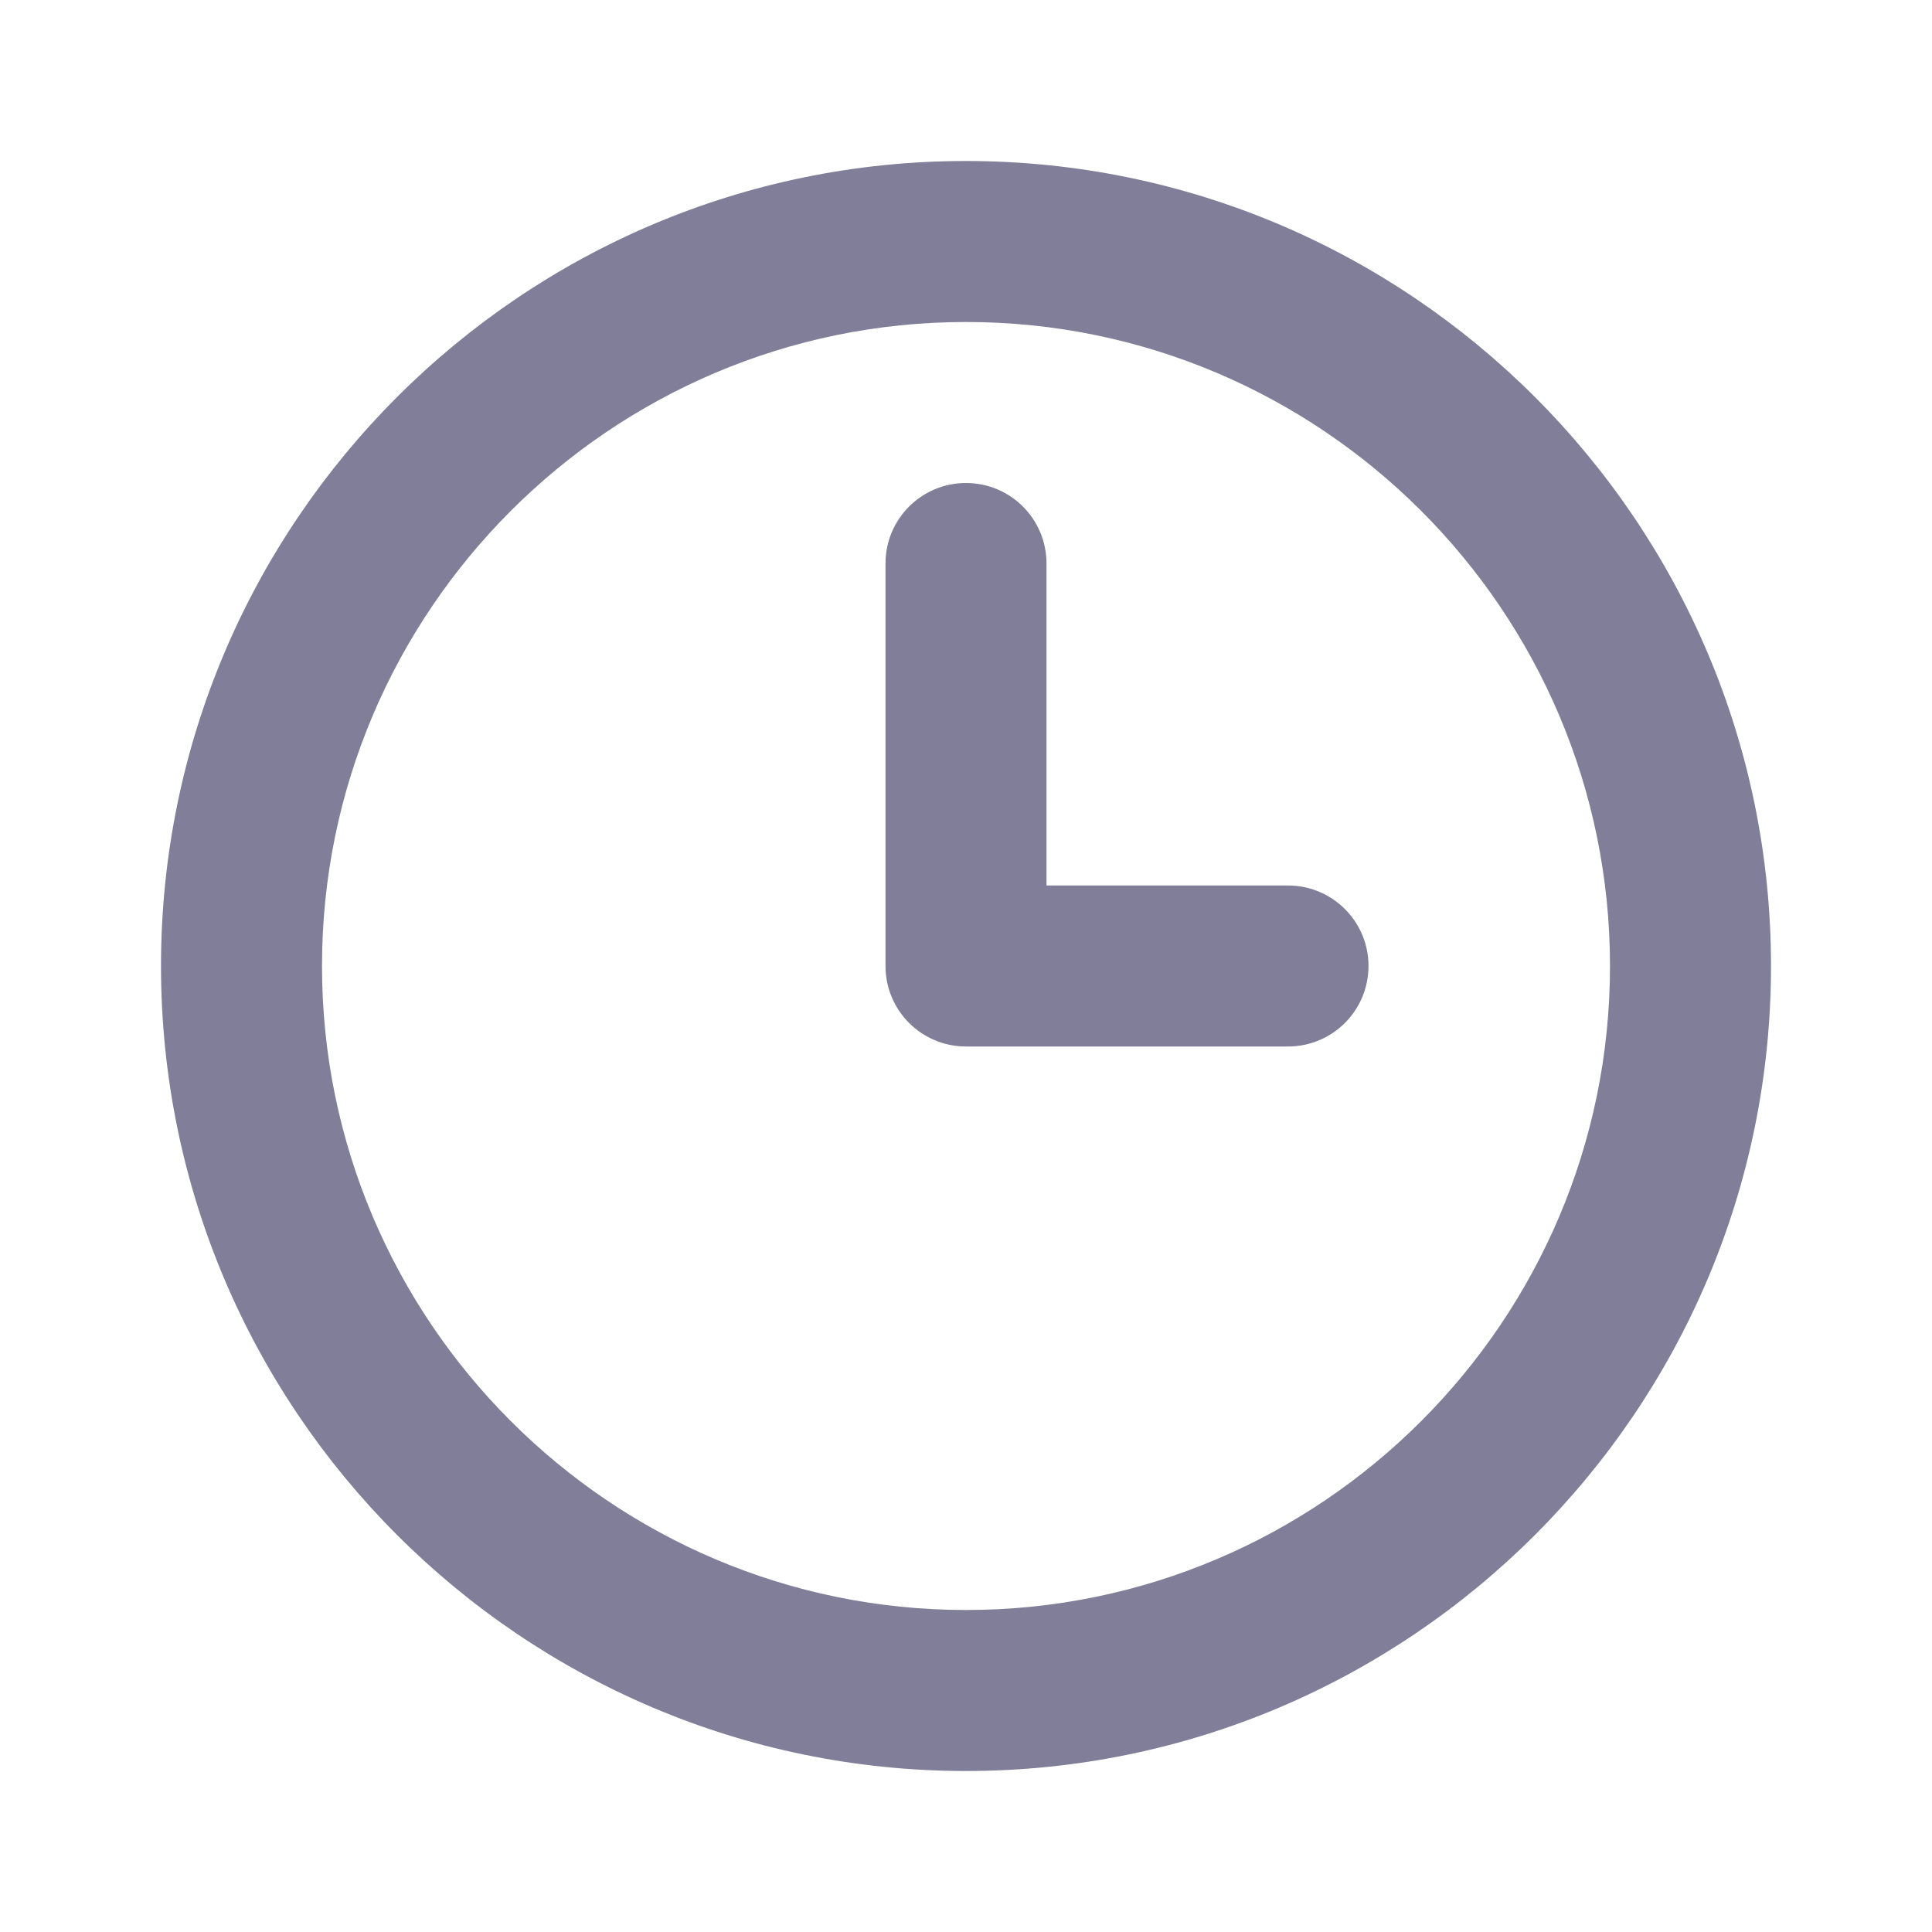
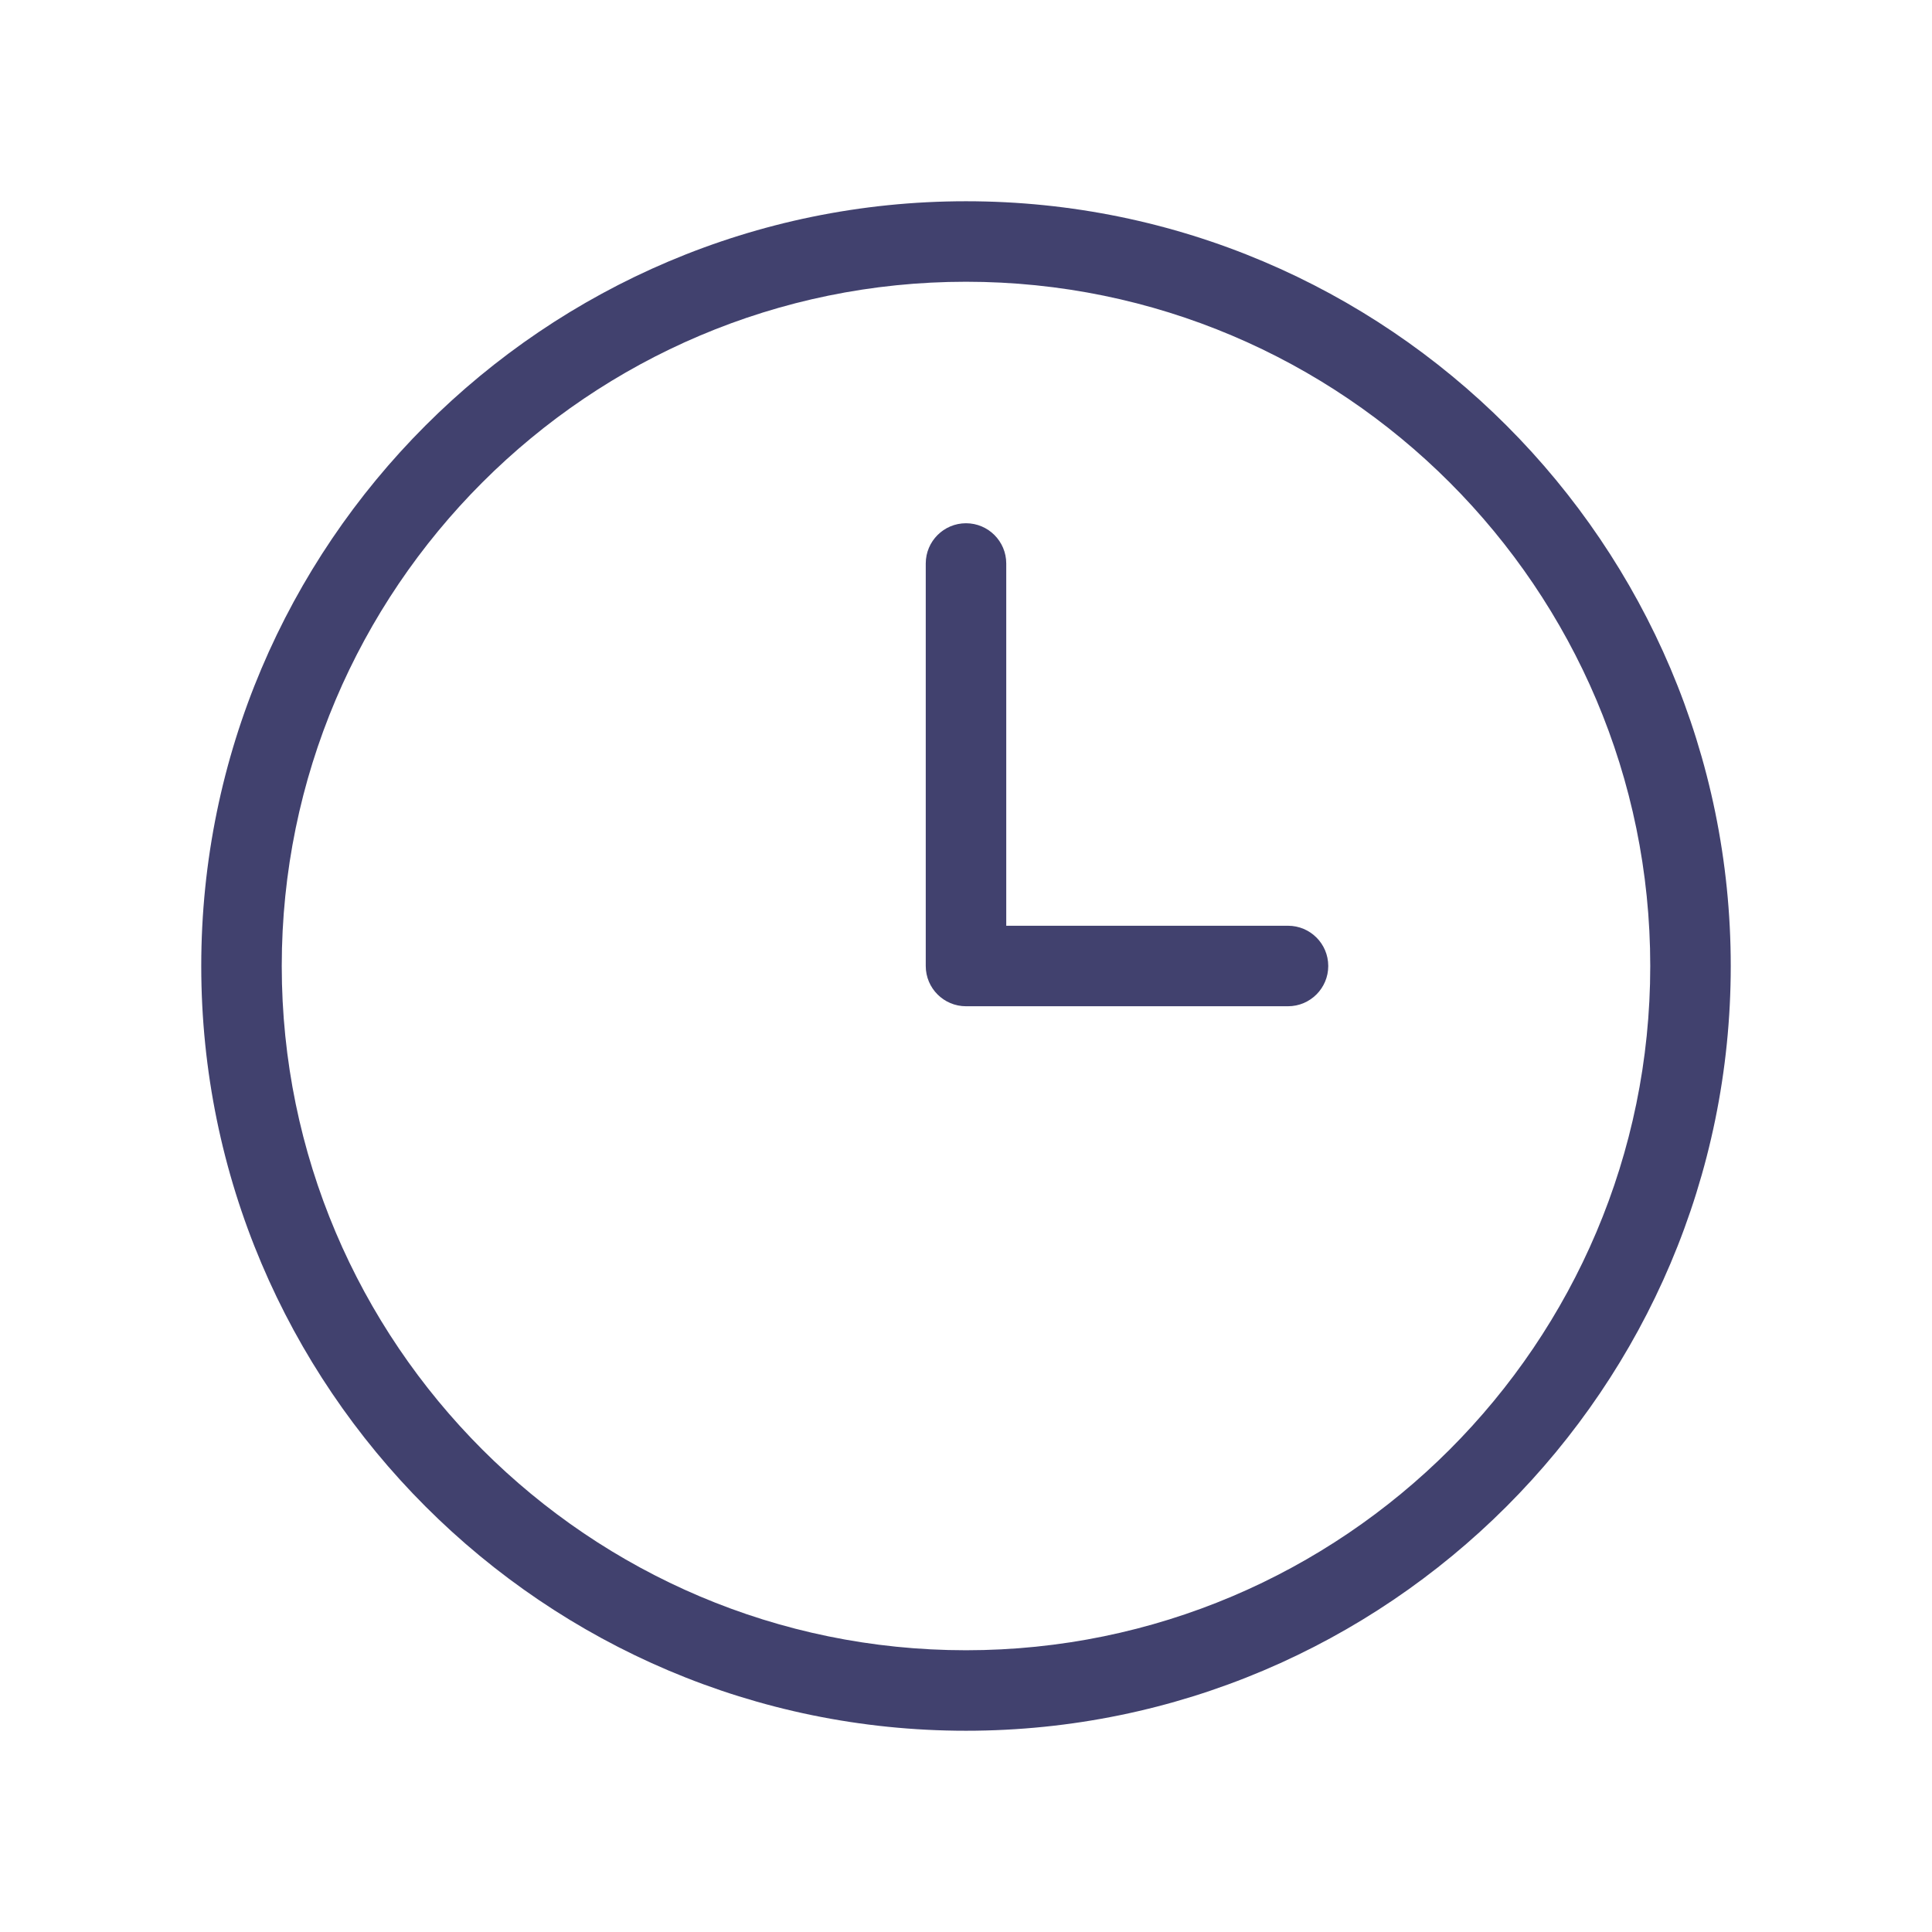
<svg xmlns="http://www.w3.org/2000/svg" width="24" height="24" viewBox="0 0 24 24" fill="none">
-   <path d="M12 2C6.486 2 2 6.486 2 12C2 17.514 6.486 22 12 22C17.514 22 22 17.514 22 12C22 6.486 17.514 2 12 2ZM12 20C7.589 20 4 16.411 4 12C4 7.589 7.589 4 12 4C16.411 4 20 7.589 20 12C20 16.411 16.411 20 12 20ZM17 12C17 12.553 16.552 13 16 13H12C11.448 13 11 12.553 11 12V7C11 6.447 11.448 6 12 6C12.552 6 13 6.447 13 7V11H16C16.552 11 17 11.447 17 12Z" fill="#807E98" />
+   <path d="M12 2.5C6.762 2.5 2.5 6.762 2.5 12C2.5 17.238 6.762 21.5 12 21.5C17.238 21.5 21.5 17.238 21.5 12C21.5 6.762 17.238 2.5 12 2.5ZM12 20.5C7.313 20.5 3.5 16.687 3.5 12C3.5 7.313 7.313 3.5 12 3.5C16.687 3.5 20.5 7.313 20.5 12C20.5 16.687 16.687 20.5 12 20.5ZM16.5 12C16.5 12.276 16.276 12.5 16 12.5H12C11.724 12.5 11.5 12.276 11.5 12V7C11.5 6.724 11.724 6.5 12 6.5C12.276 6.5 12.5 6.724 12.5 7V11.5H16C16.276 11.5 16.5 11.723 16.5 12Z" fill="#41416E" />
</svg>
